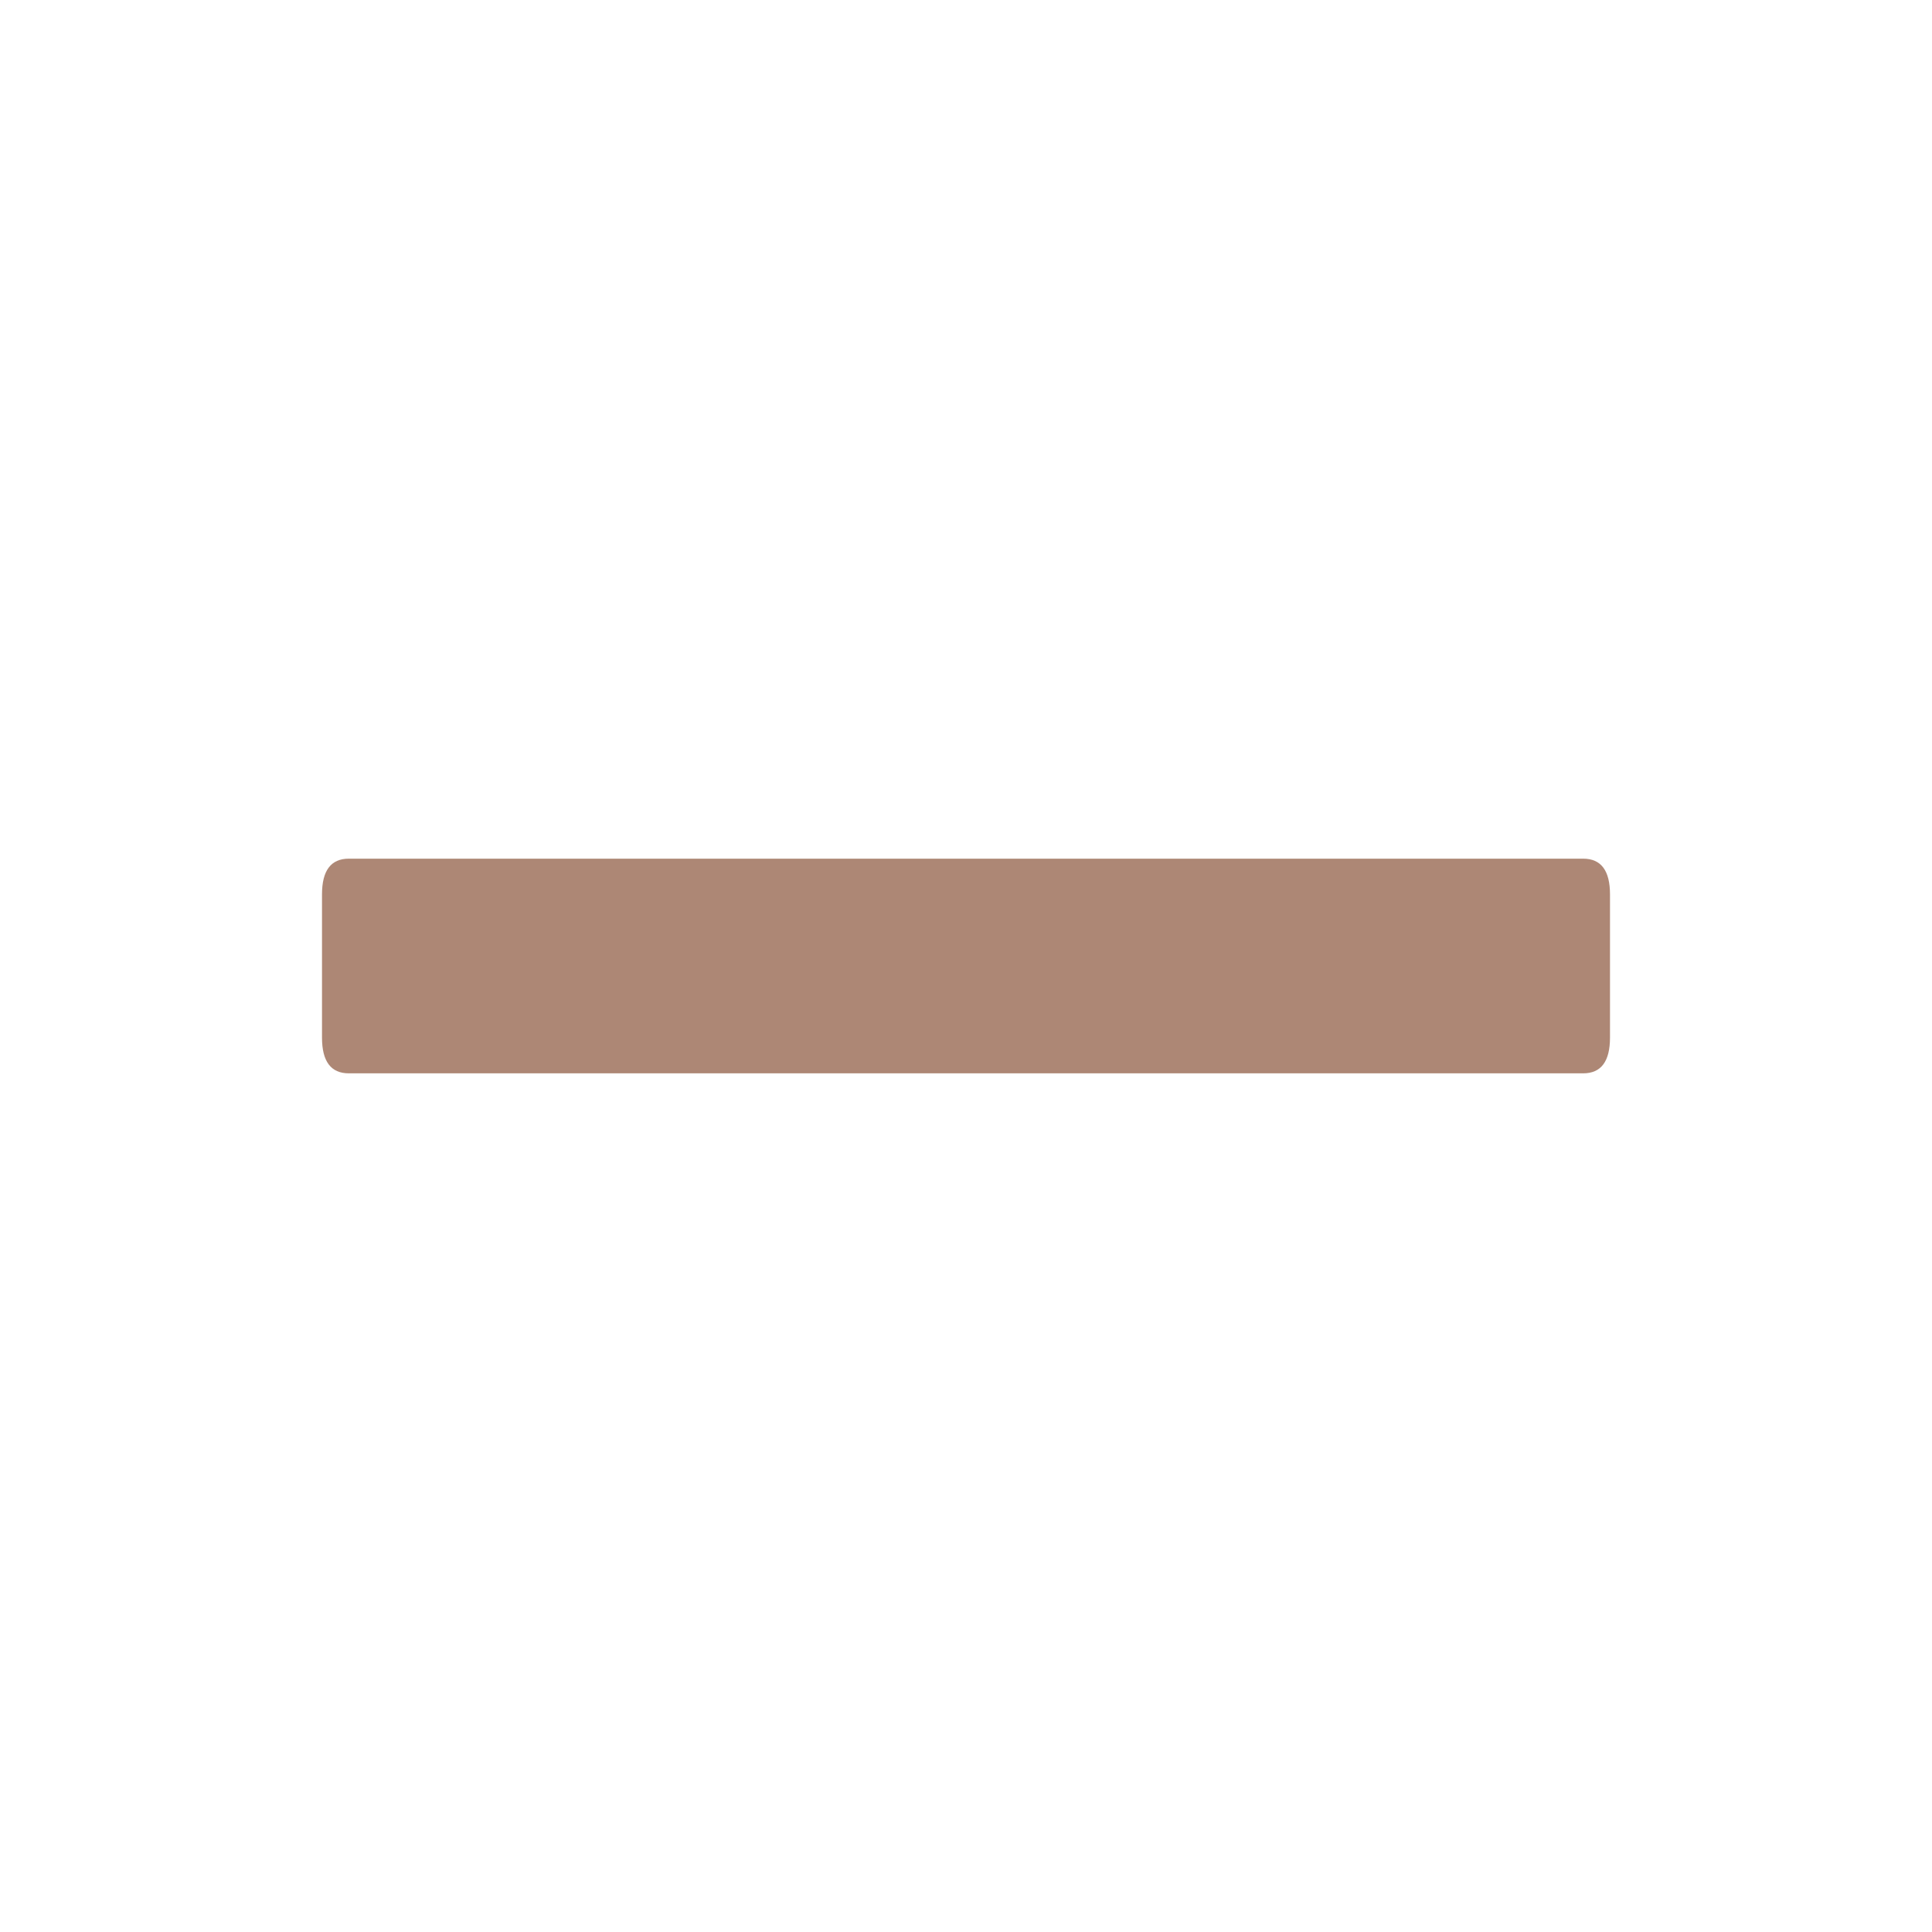
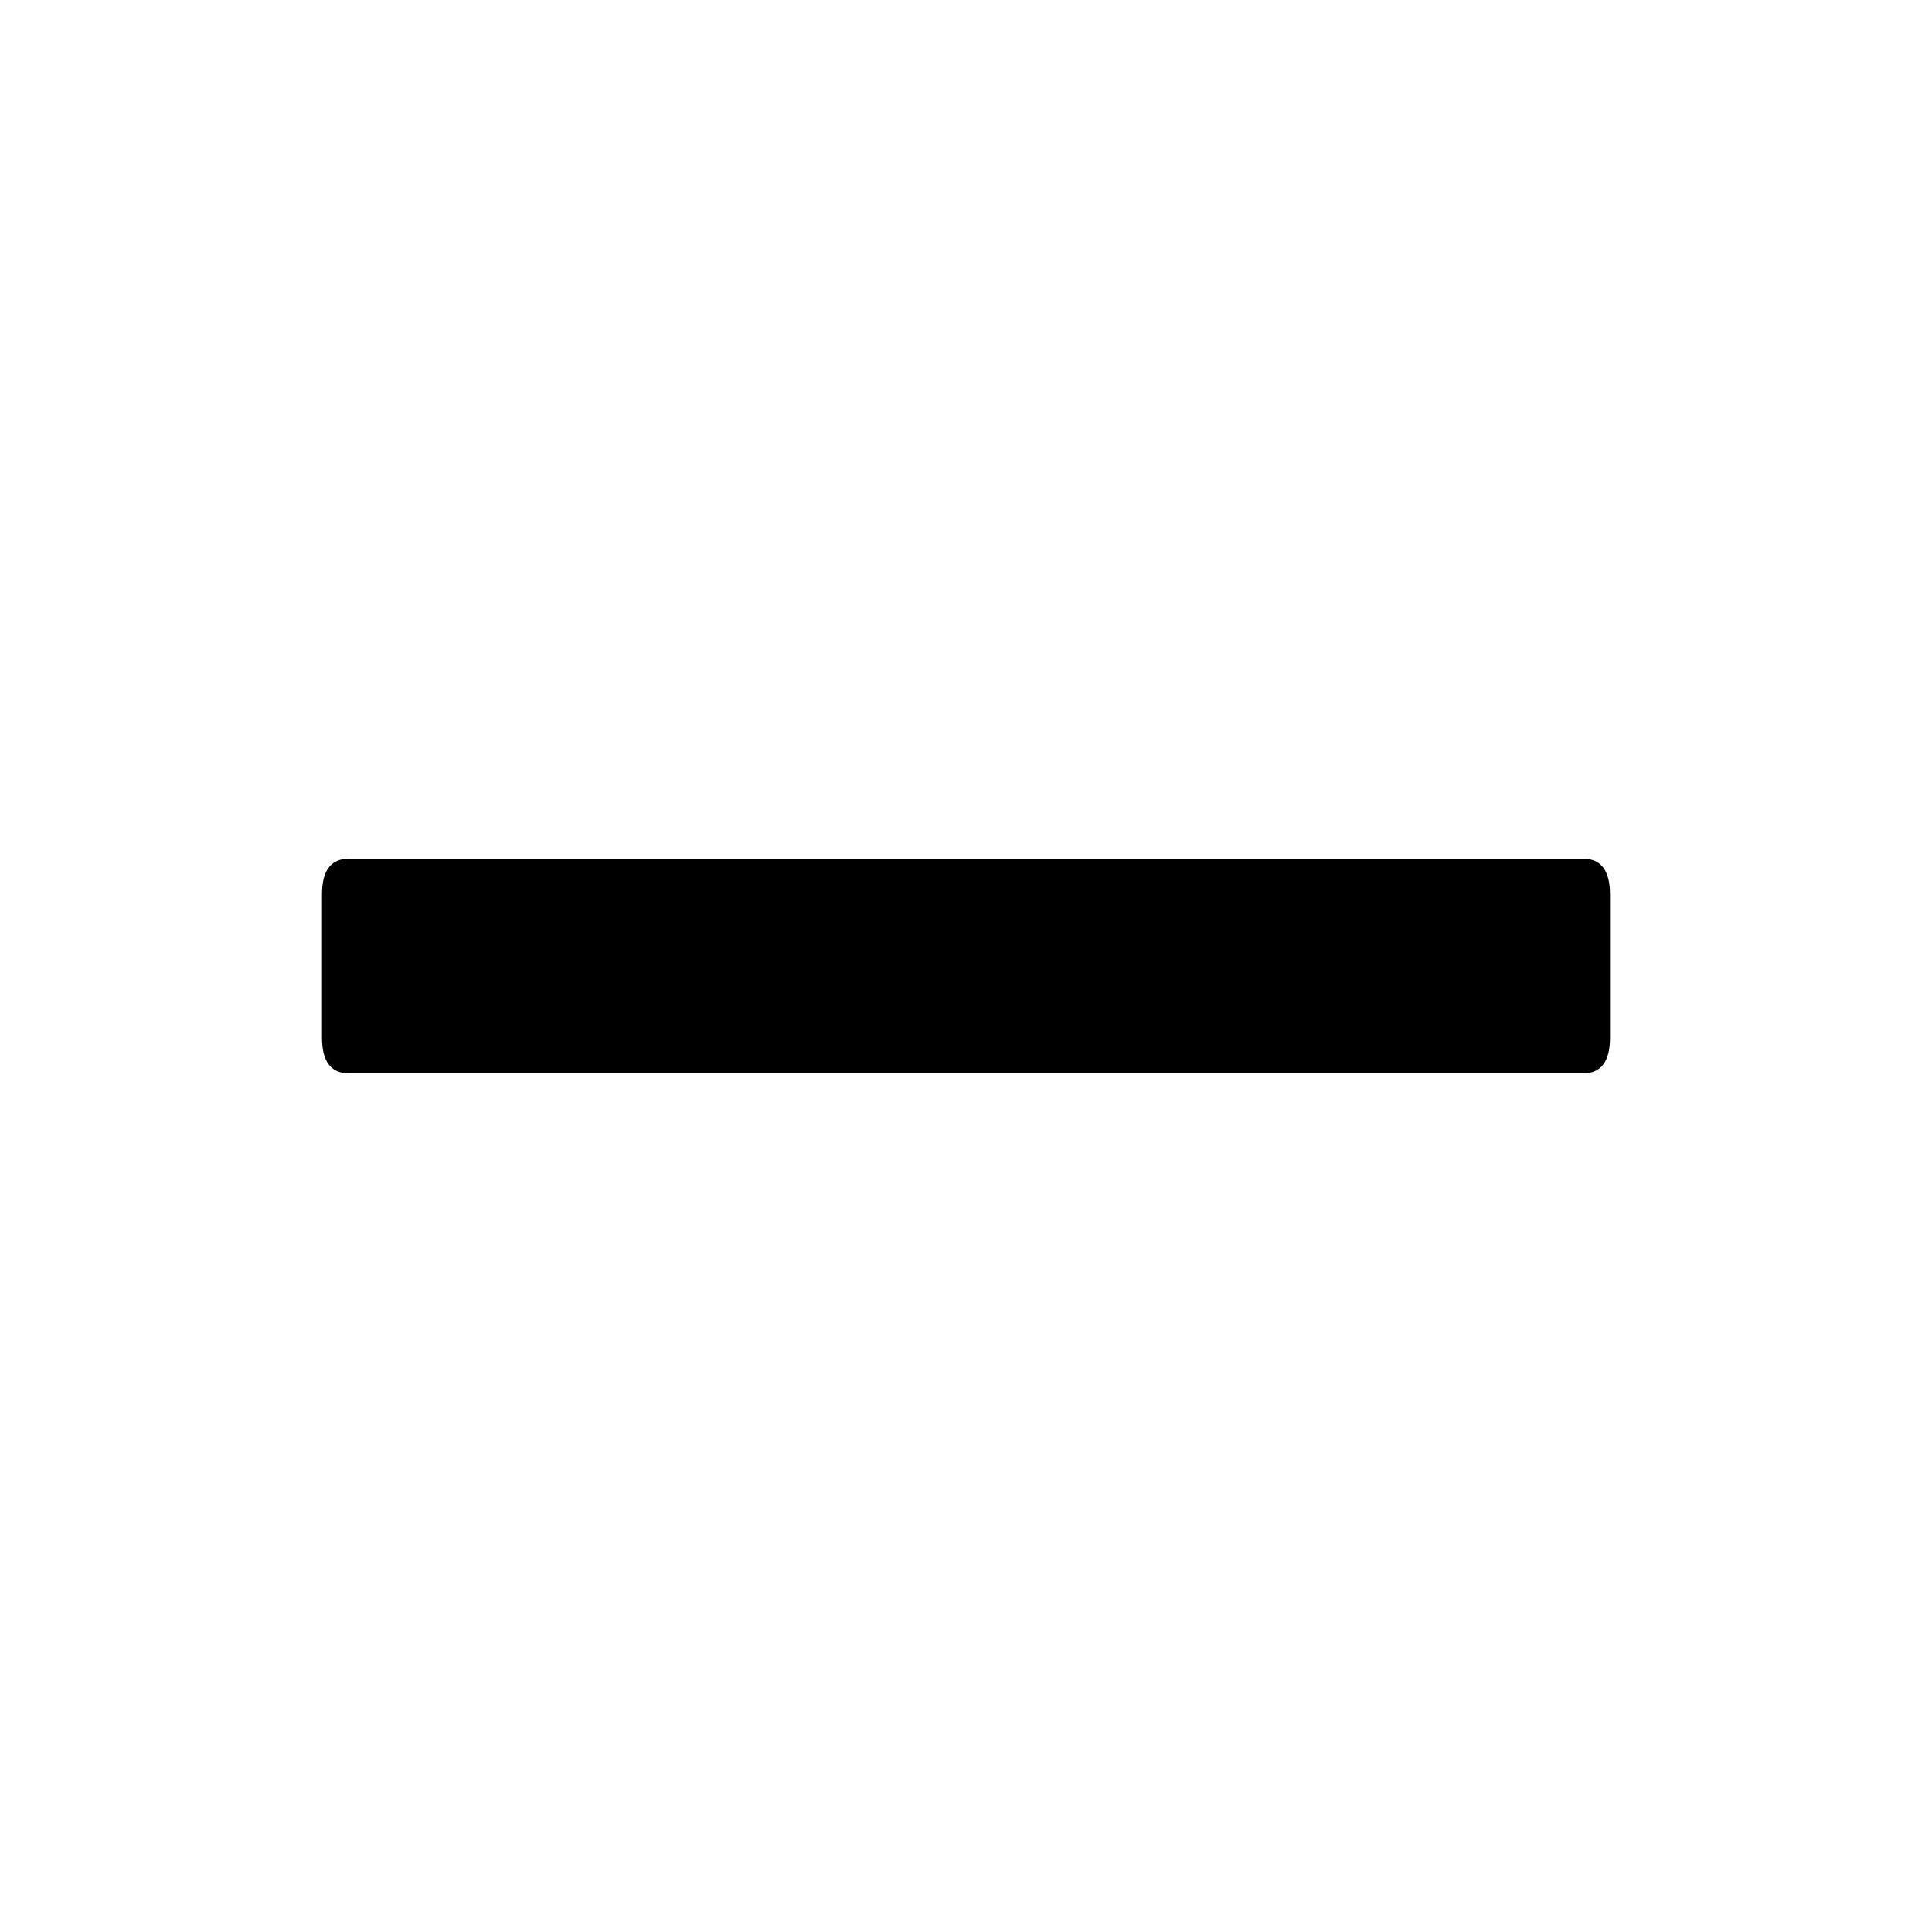
<svg xmlns="http://www.w3.org/2000/svg" width="18" height="18" viewBox="0 0 18 18" fill="none">
-   <path d="M14.75 8C14.917 8 15 8.111 15 8.333V9.667C15 9.889 14.917 10 14.75 10H3.25C3.083 10 3 9.889 3 9.667V8.333C3 8.111 3.083 8 3.25 8H14.75Z" fill="#AD8775" />
+   <path d="M14.75 8C14.917 8 15 8.111 15 8.333V9.667C15 9.889 14.917 10 14.75 10H3.25C3.083 10 3 9.889 3 9.667V8.333C3 8.111 3.083 8 3.25 8H14.75Z" fill="currentColor" />
</svg>
